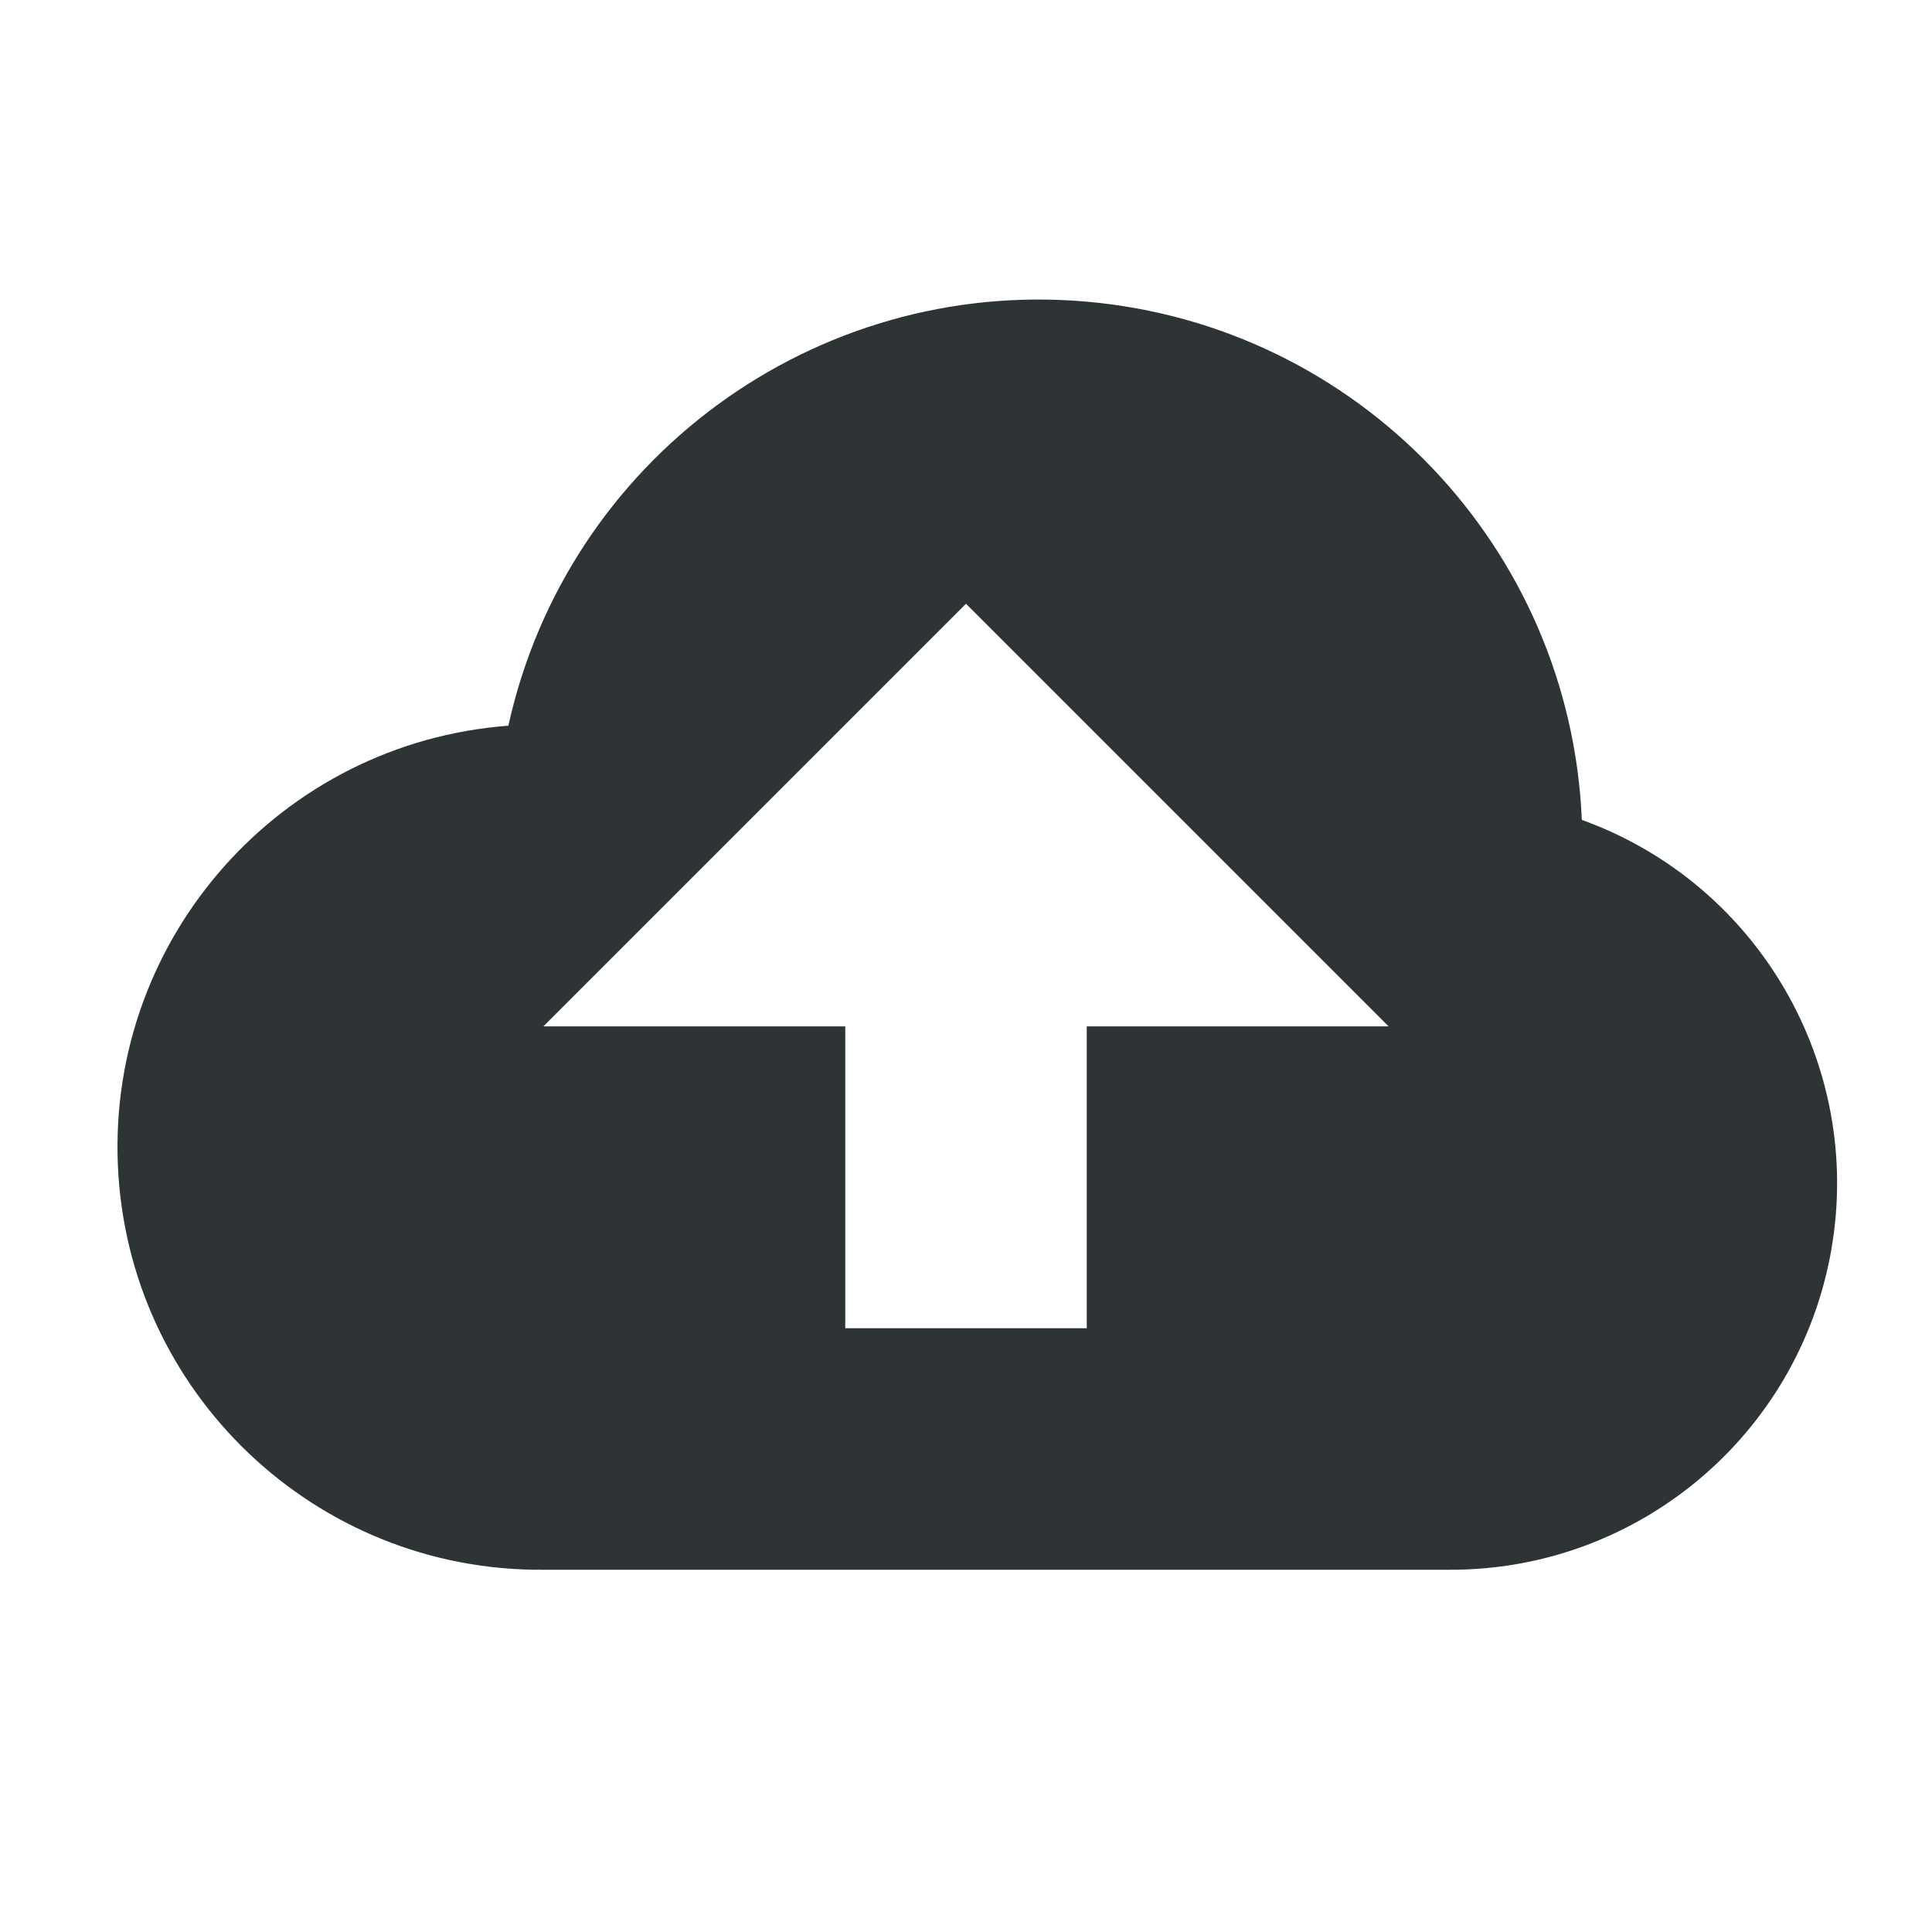
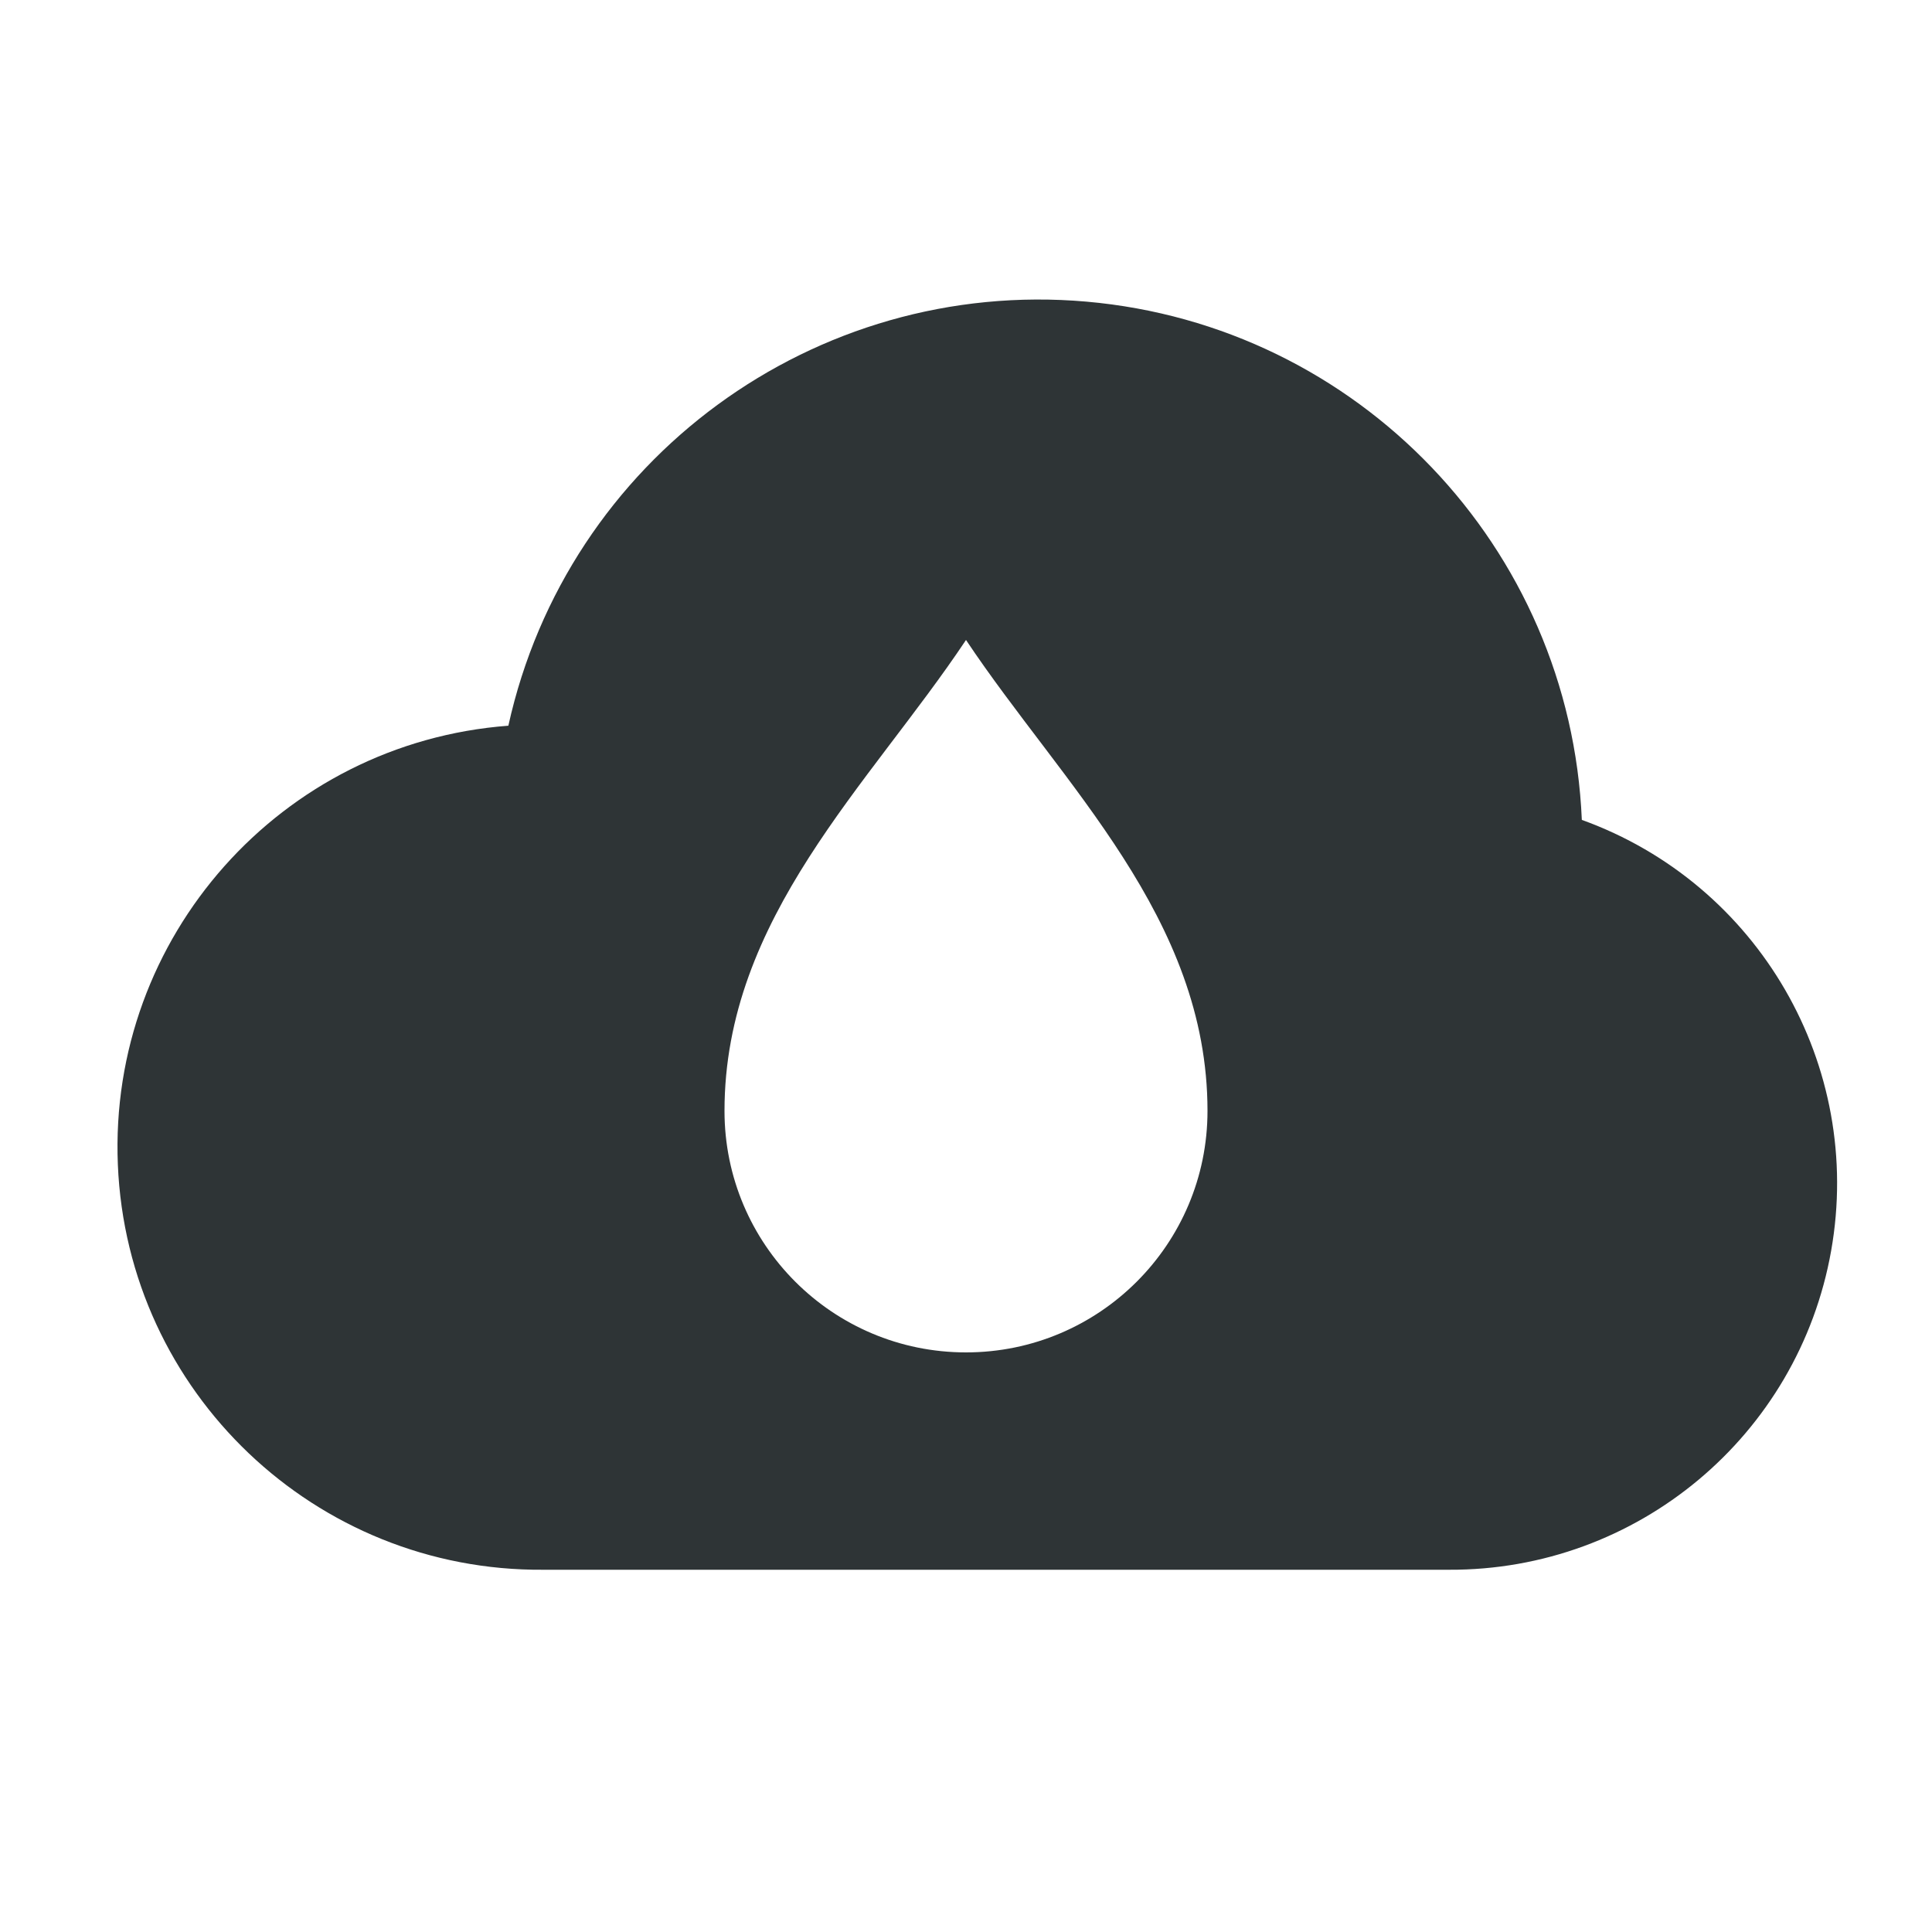
<svg xmlns="http://www.w3.org/2000/svg" width="16" height="16" viewBox="0 0 16 16">
-   <path fill="#2e3436" fill-rule="evenodd" d="M4.5 13 A3.5 3.5 0 0 1 4.21 6.01 A4.5 4.5 0 0 1 13.1 6.79 A3.2 3.2 0 0 1 12 13 Z M8 5 L11.5 8.5 L9 8.5 L9 11 L7 11 L7 8.5 L4.5 8.5 Z" />
+   <path fill="#2e3436" fill-rule="evenodd" d="M4.5 13 A3.5 3.5 0 0 1 4.21 6.01 A4.5 4.5 0 0 1 13.1 6.79 A3.2 3.2 0 0 1 12 13 Z M8 5.3 C8.8 6.5 10 7.6 10 9.2 A2 2 0 0 1 6 9.2 C6 7.6 7.2 6.5 8 5.3 Z" />
</svg>
